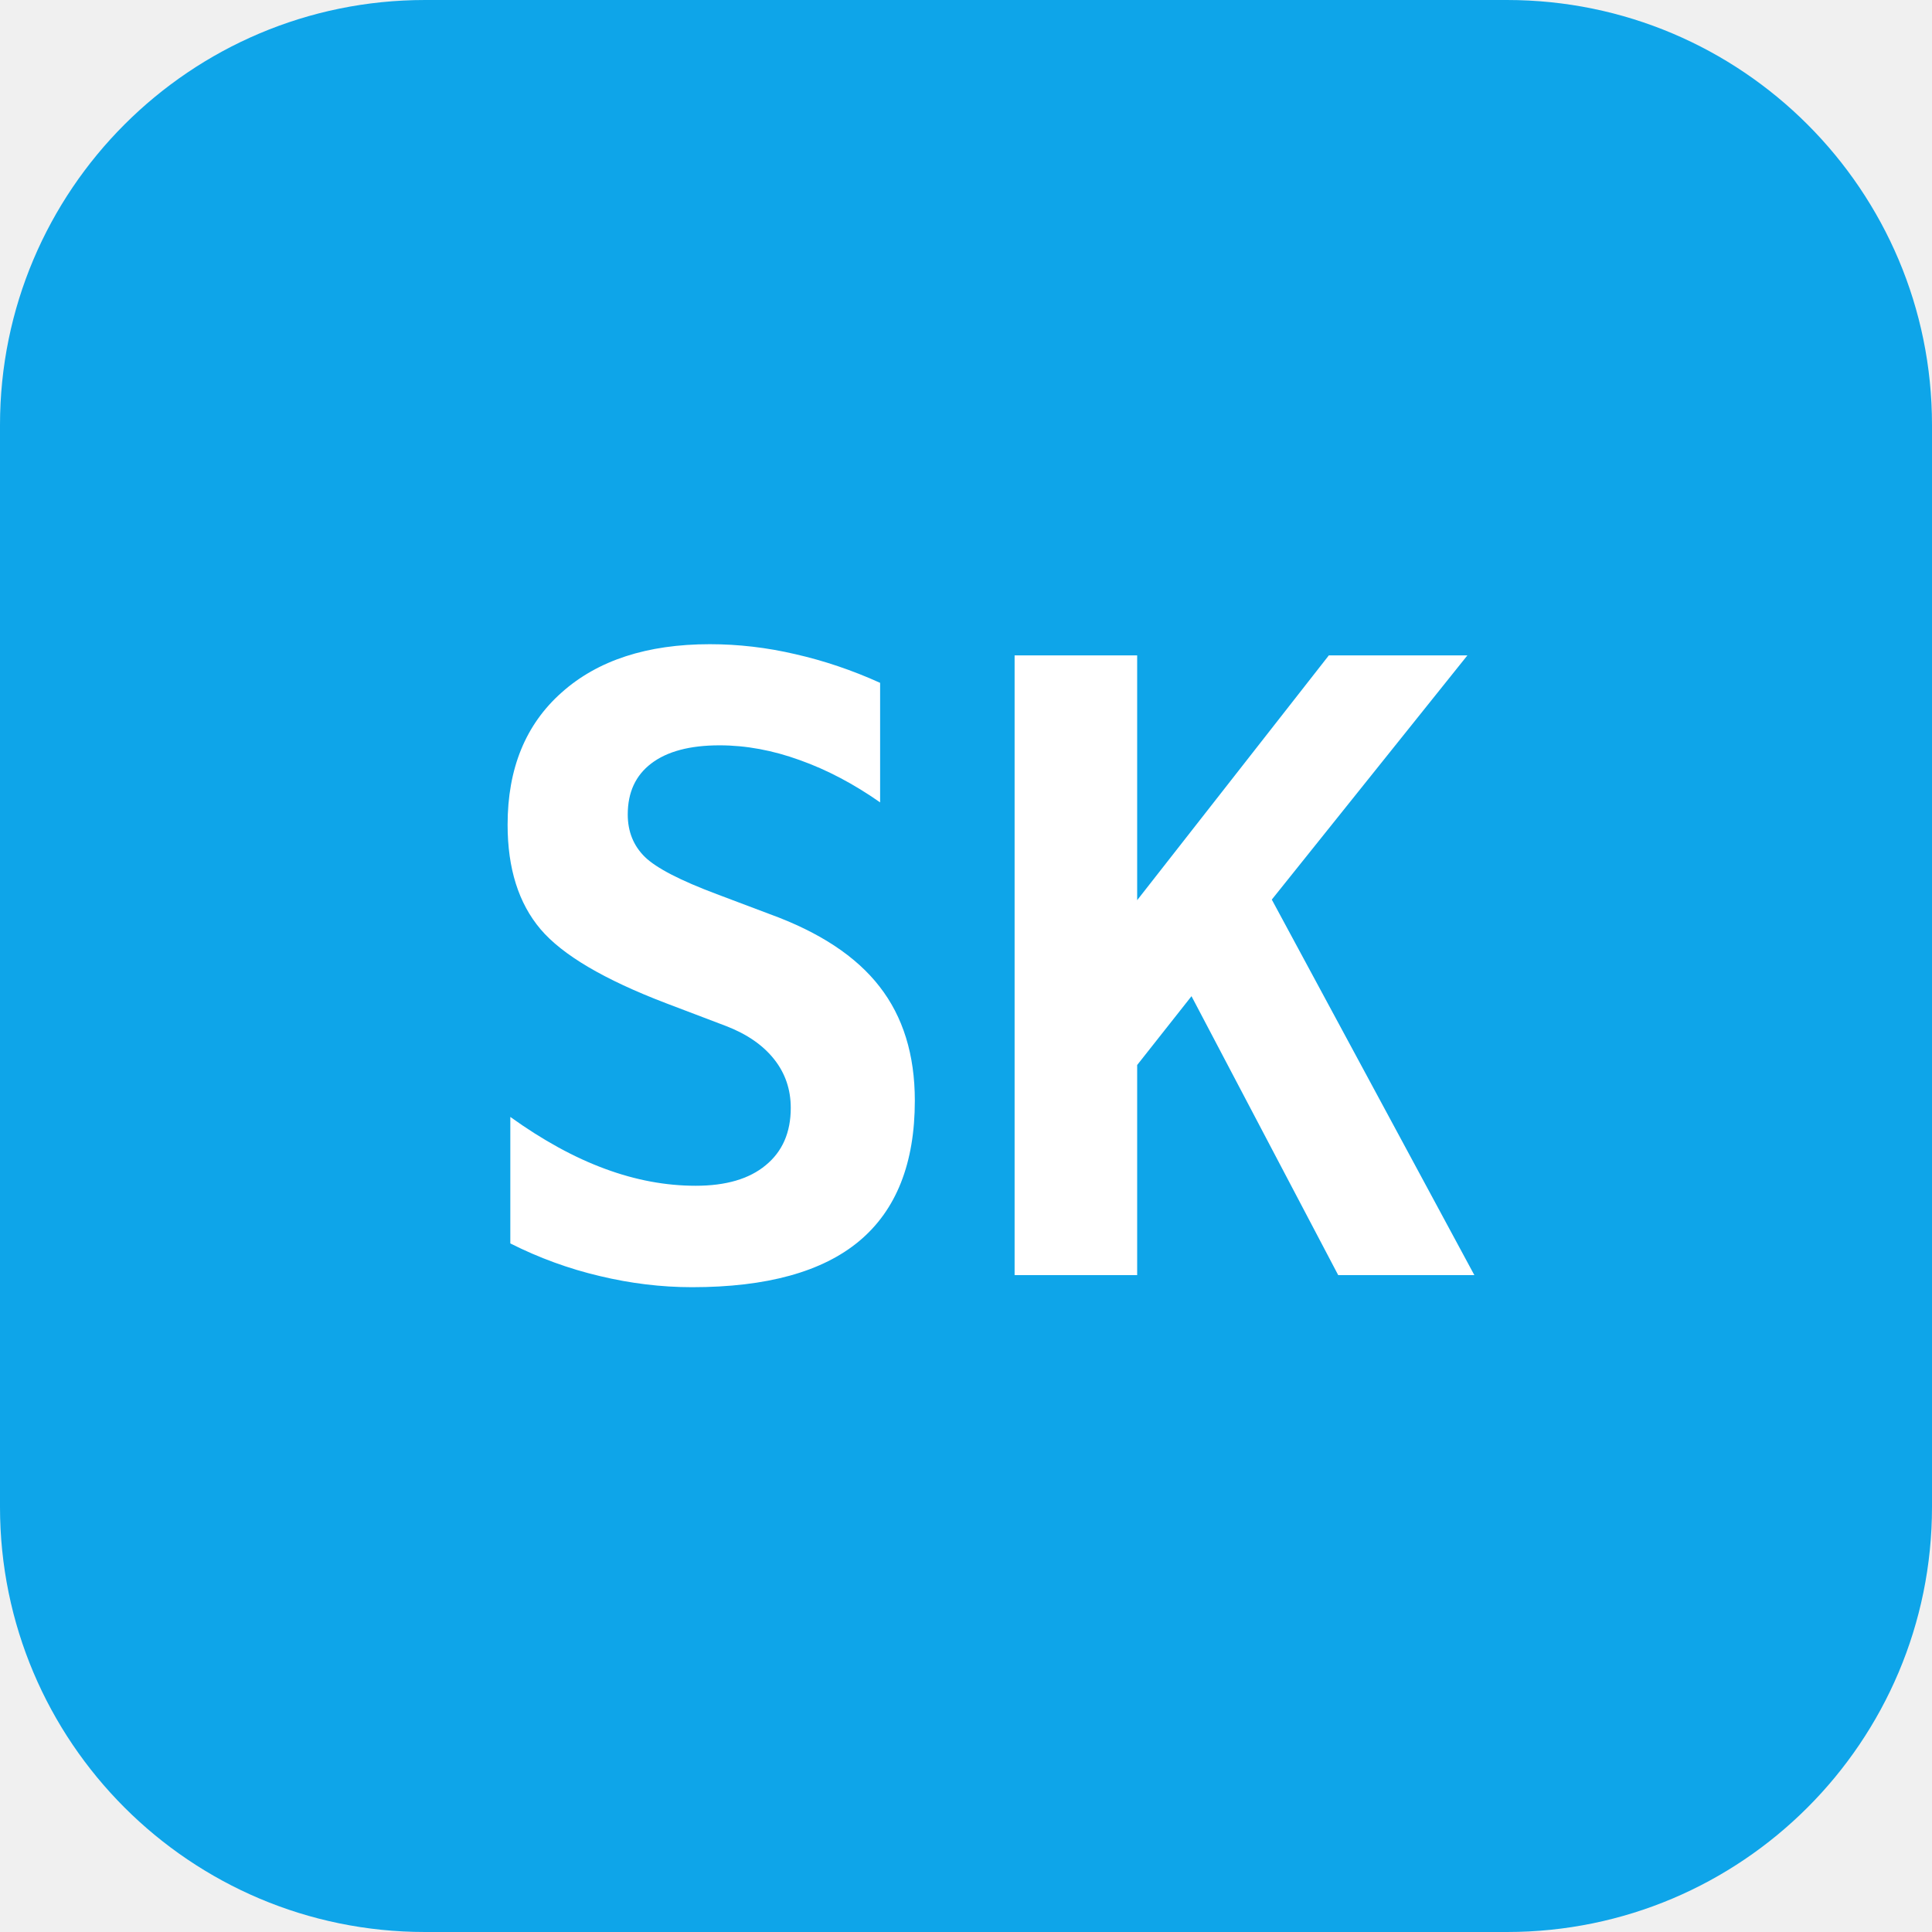
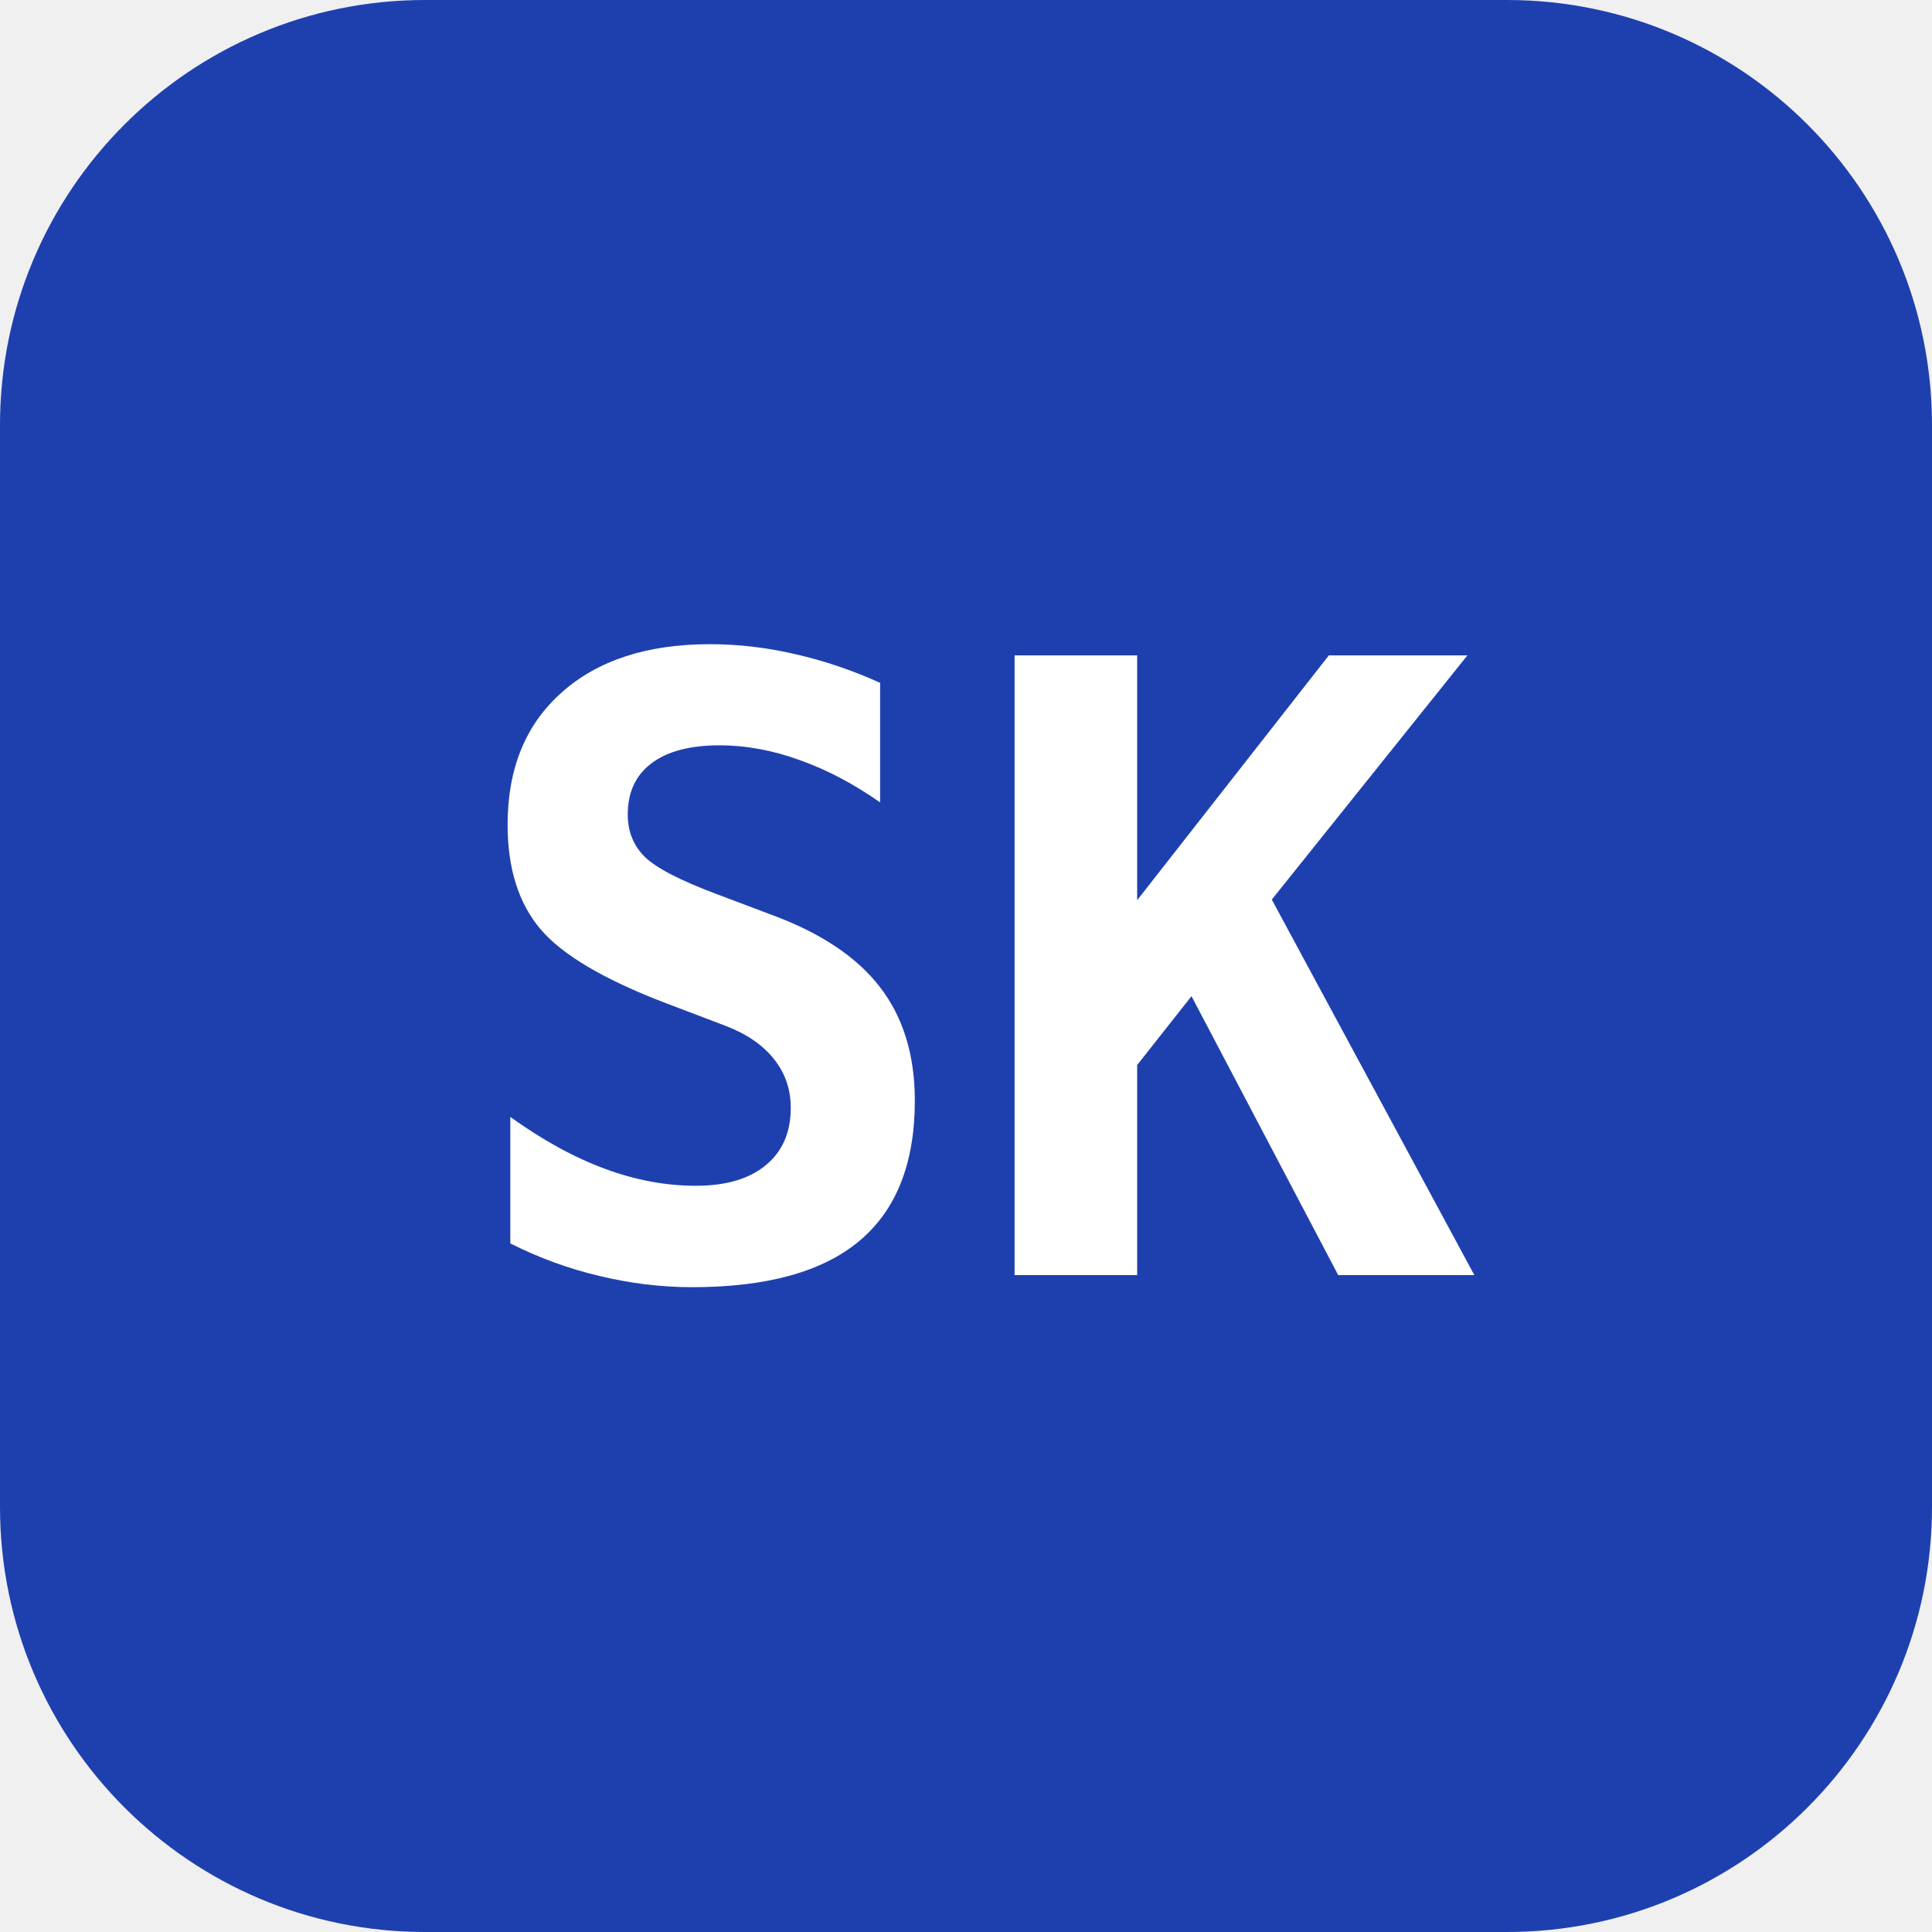
<svg xmlns="http://www.w3.org/2000/svg" viewBox="0 0 100 100">
-   <rect width="100" height="100" rx="22" fill="#0ea5e9" />
+   <rect width="100" height="100" rx="22" fill="#1e40af" />
  <text x="50" y="66" font-family="ui-monospace, SFMono-Regular, Menlo, monospace" font-size="44" font-weight="700" text-anchor="middle" fill="#ffffff">SK</text>
</svg>
